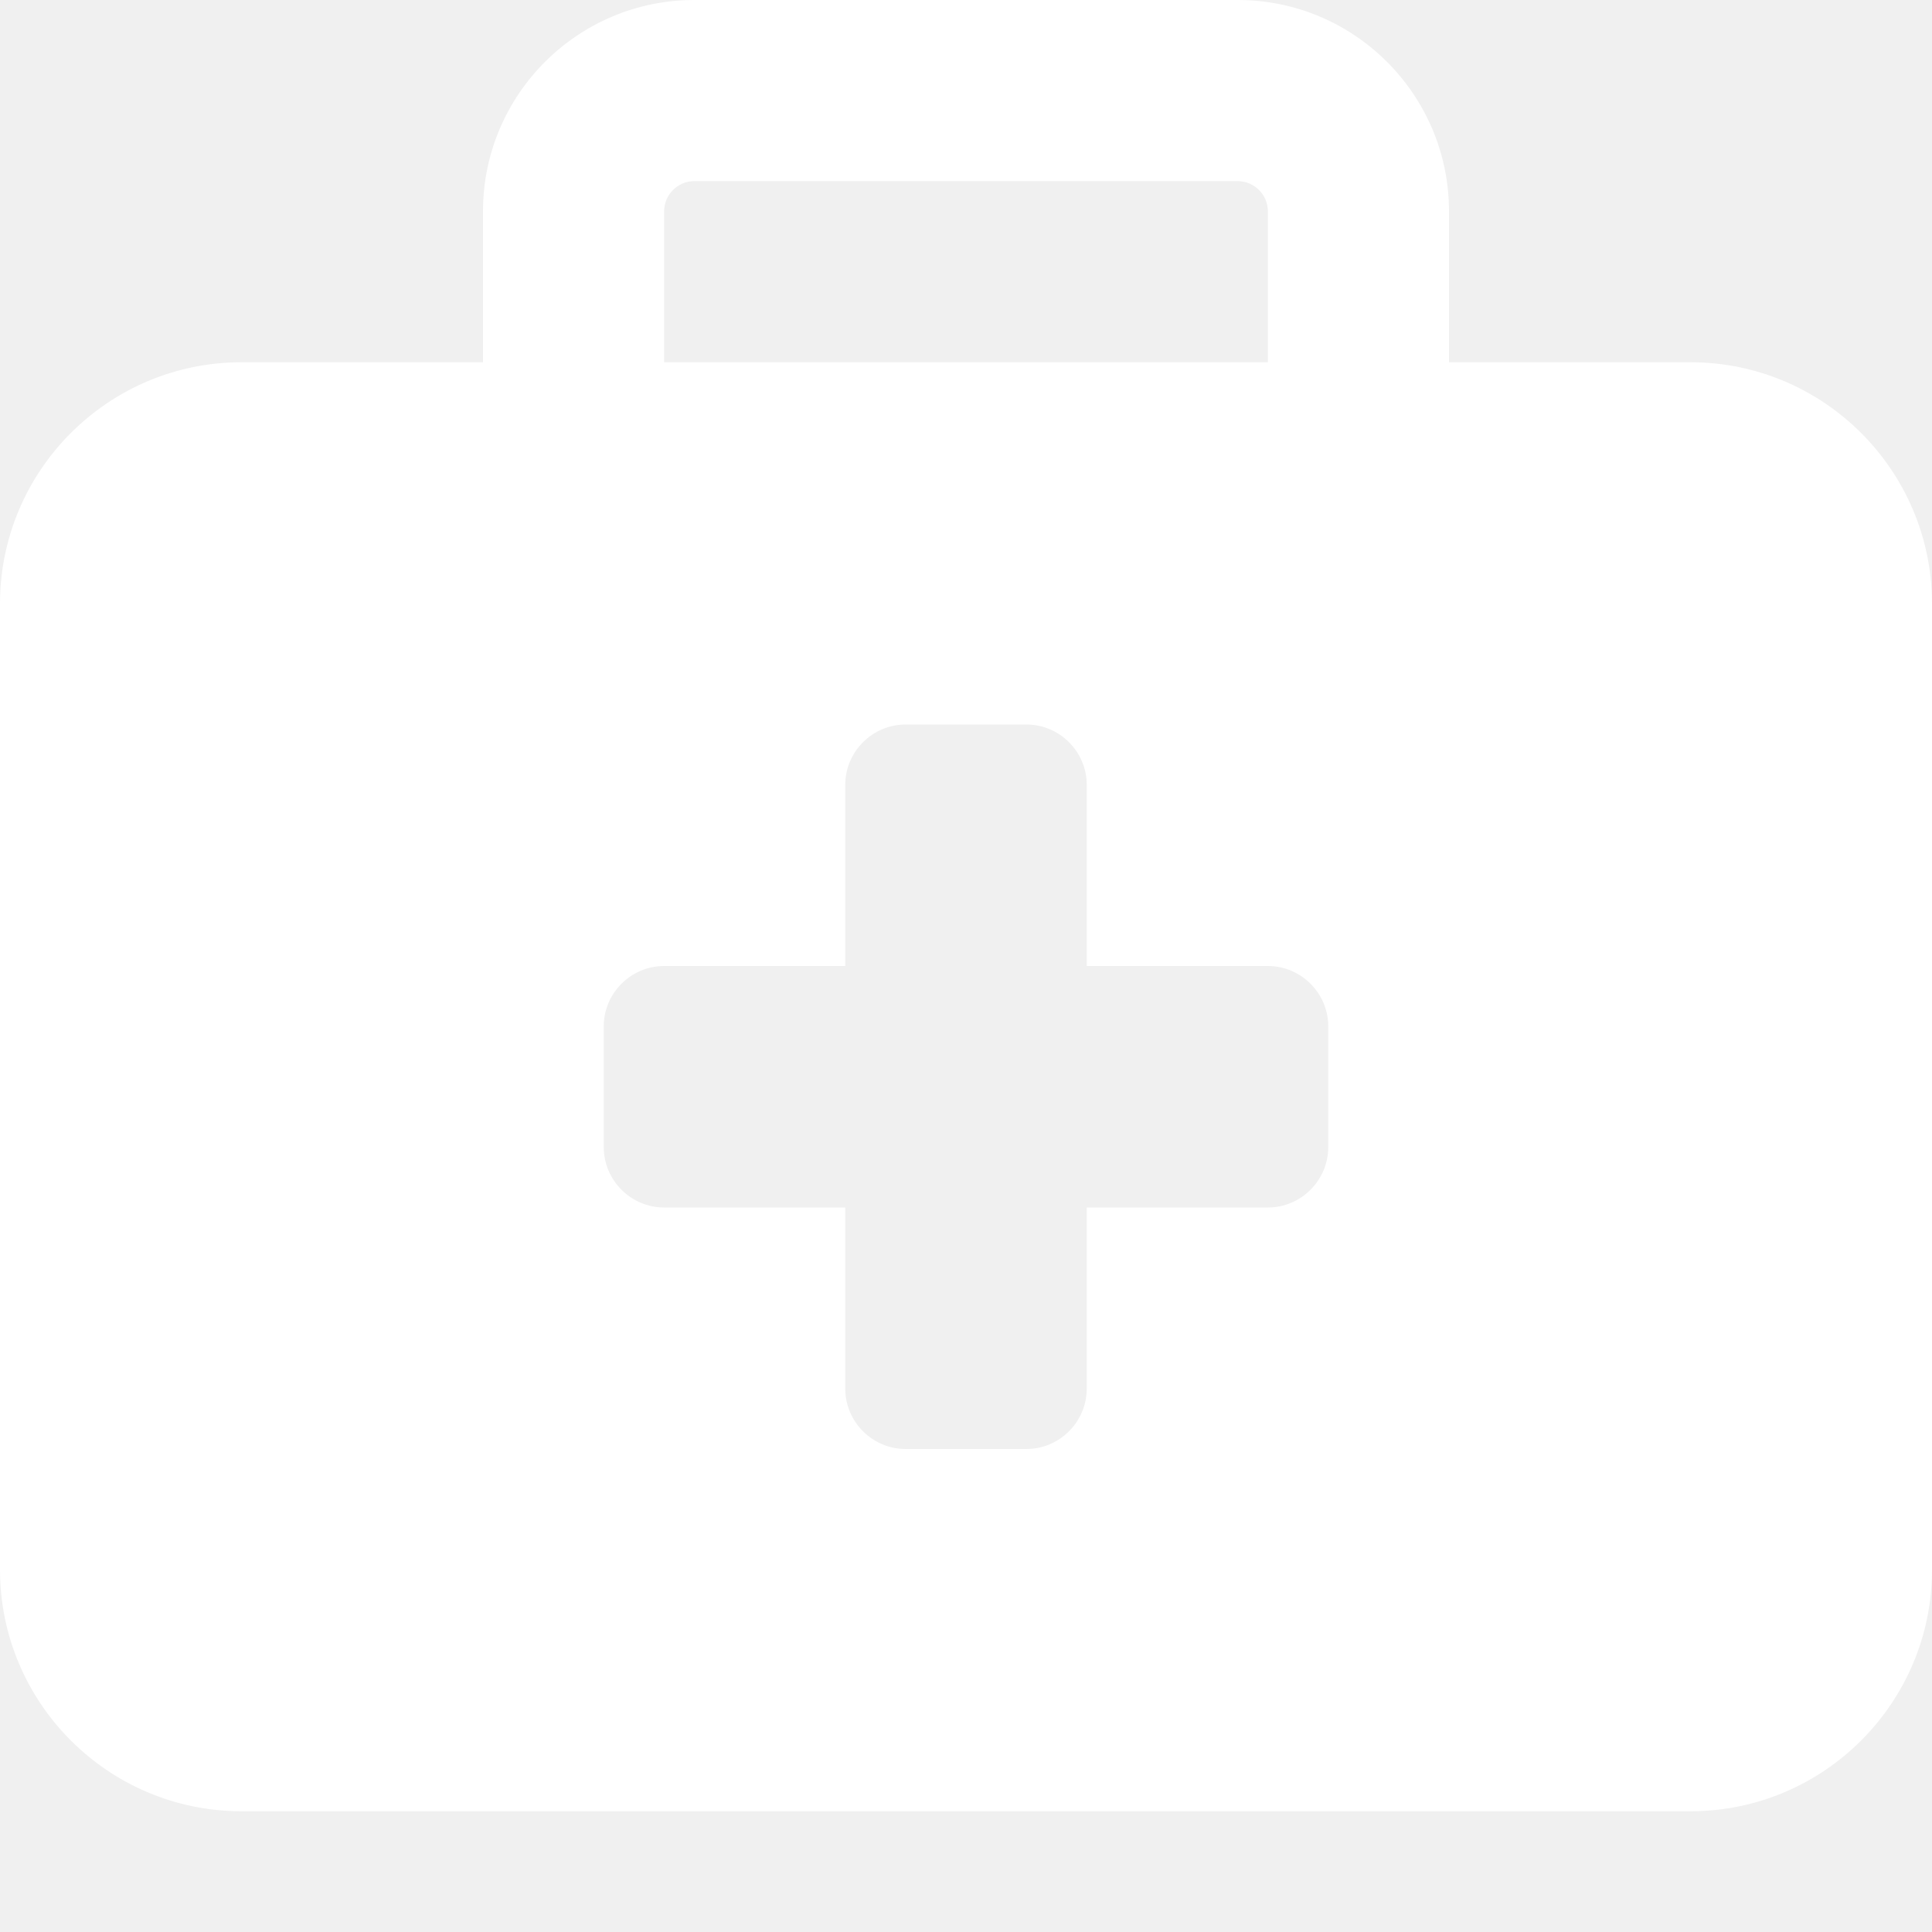
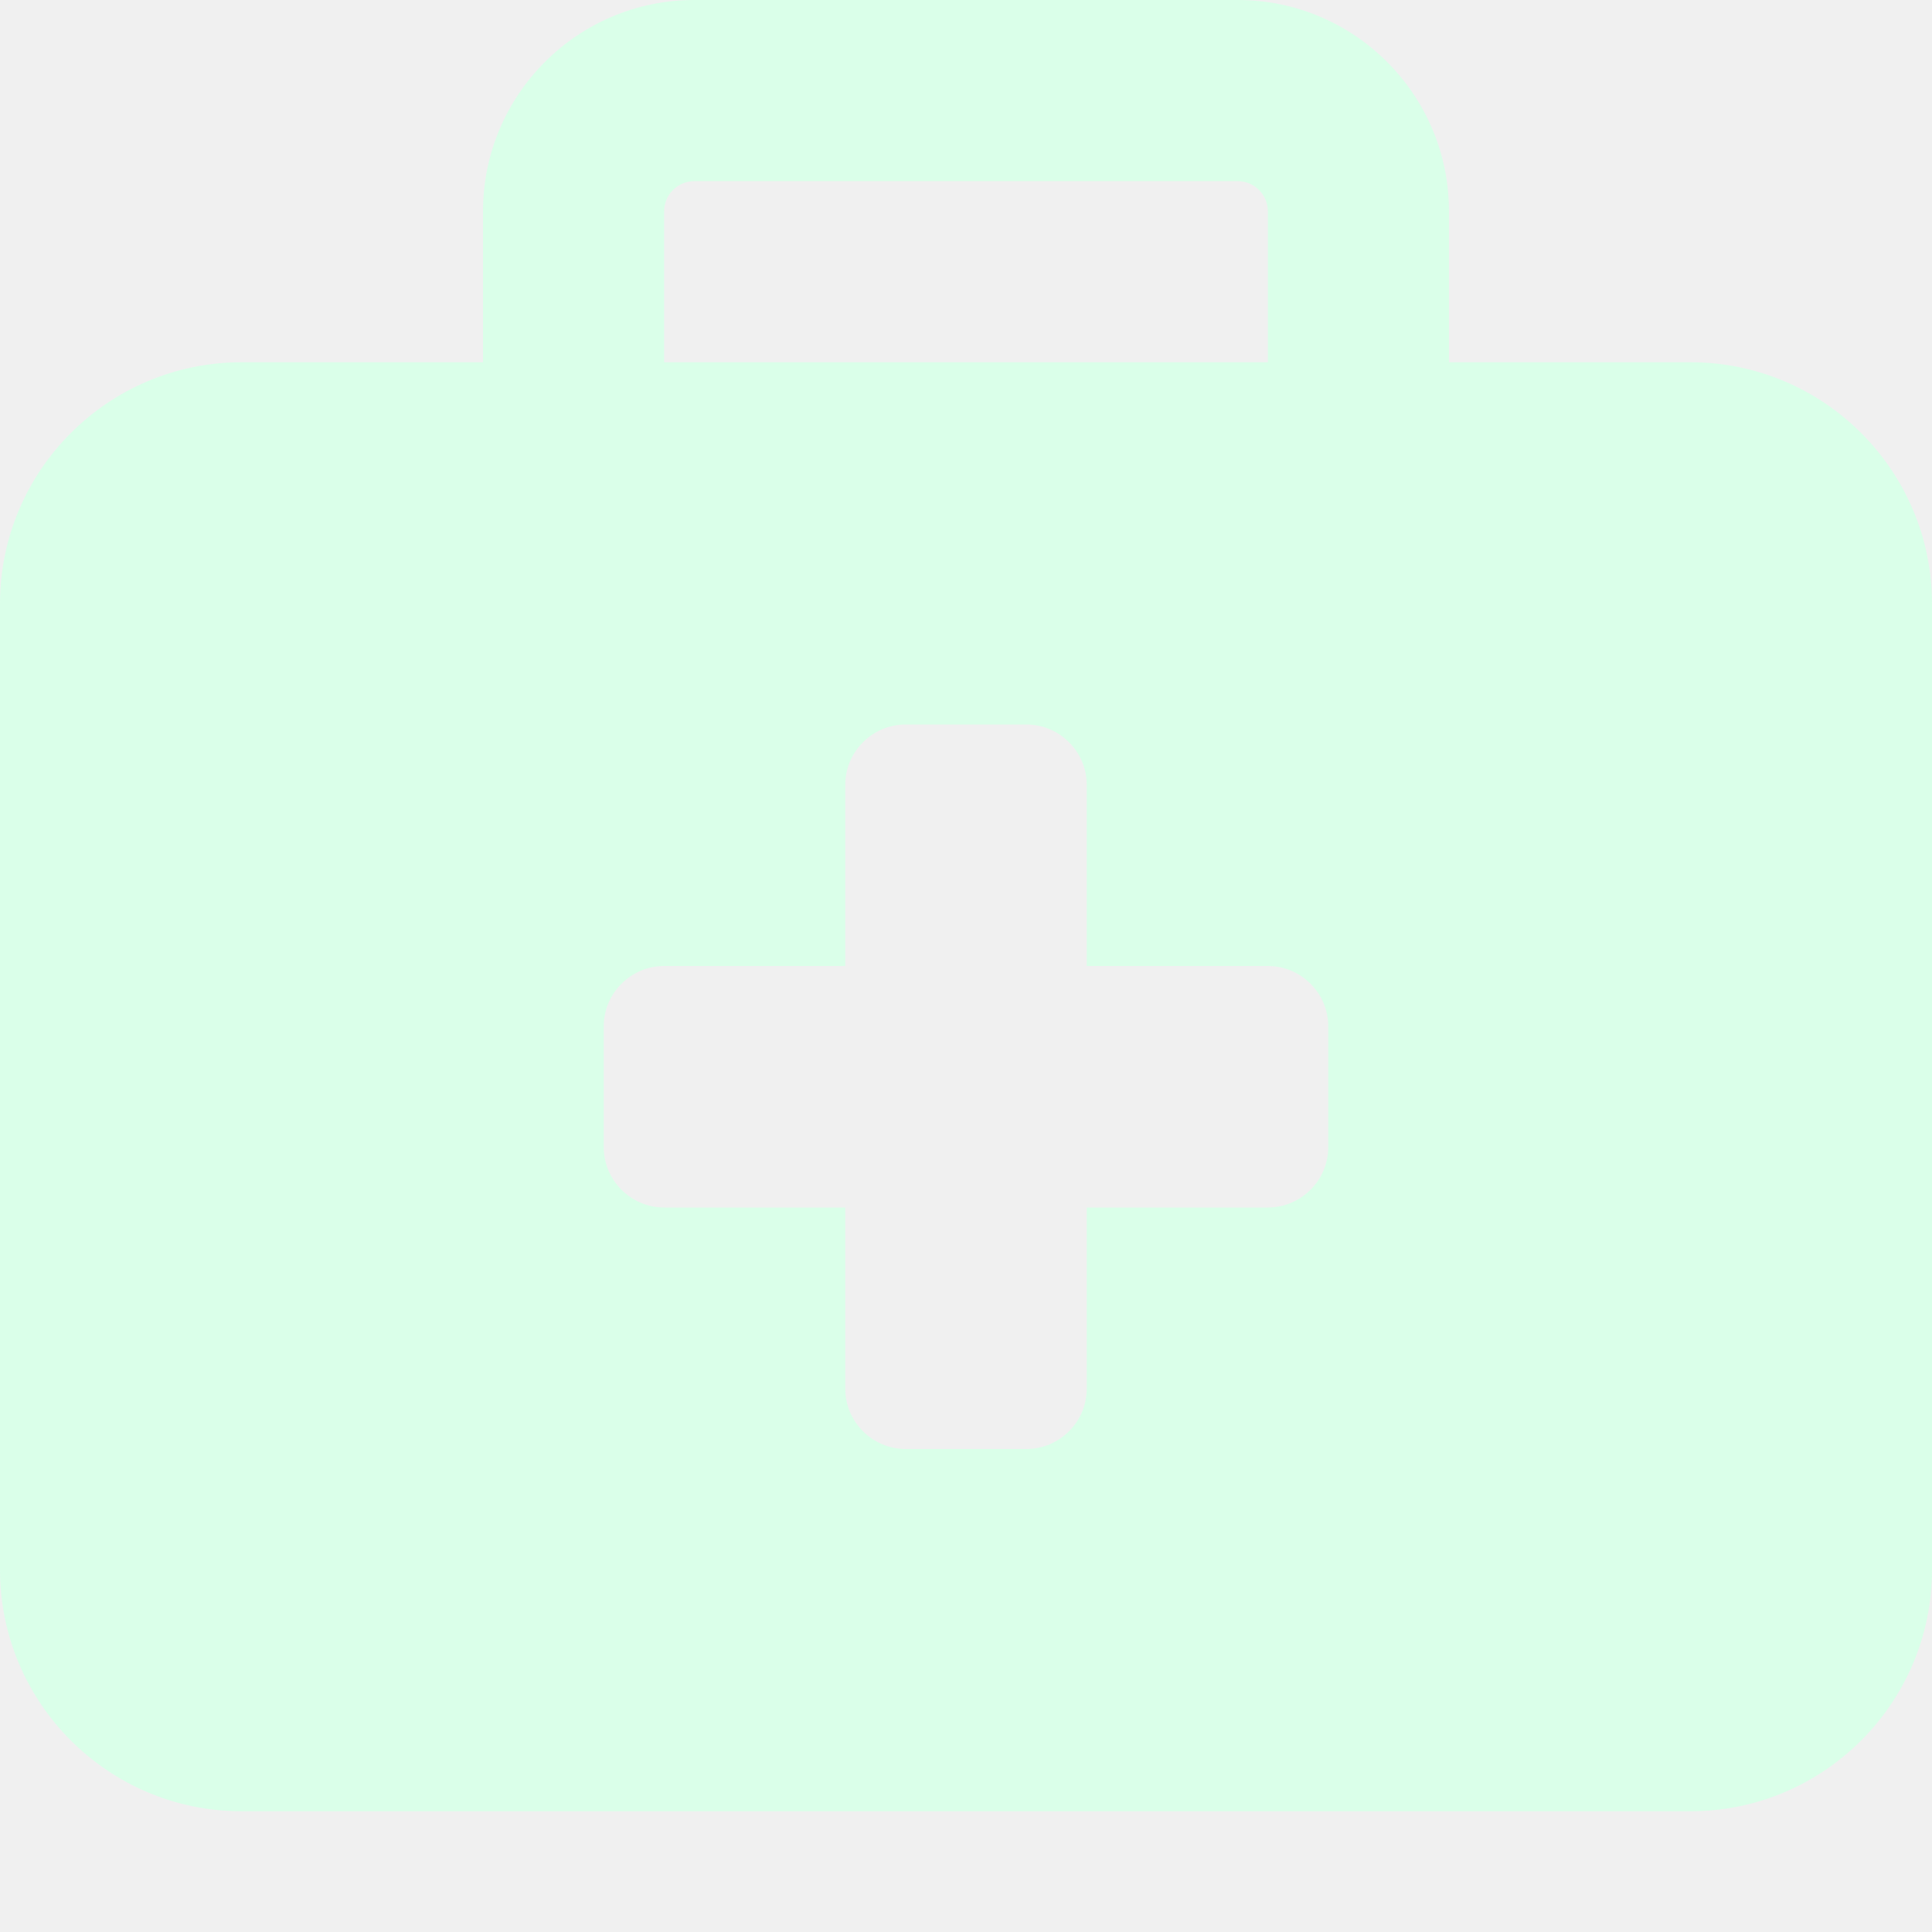
<svg xmlns="http://www.w3.org/2000/svg" viewBox="0 0 512 512">
  <style>
    path {
-       fill: white;
+       fill: #daffe9;
    }
  </style>
  <path d="M184 48H328c4.4 0 8 3.6 8 8V96H176V56c0-4.4 3.6-8 8-8zm-56 8V96H64C28.7 96 0 124.7 0 160V416c0 35.3 28.7 64 64 64H448c35.3 0 64-28.7 64-64V160c0-35.3-28.7-64-64-64H384V56c0-30.9-25.1-56-56-56H184c-30.9 0-56 25.1-56 56zm96 152c0-8.8 7.2-16 16-16h32c8.8 0 16 7.2 16 16v48h48c8.8 0 16 7.2 16 16v32c0 8.8-7.2 16-16 16H288v48c0 8.8-7.2 16-16 16H240c-8.8 0-16-7.2-16-16V320H176c-8.8 0-16-7.2-16-16V272c0-8.8 7.2-16 16-16h48V208z" />
</svg>
